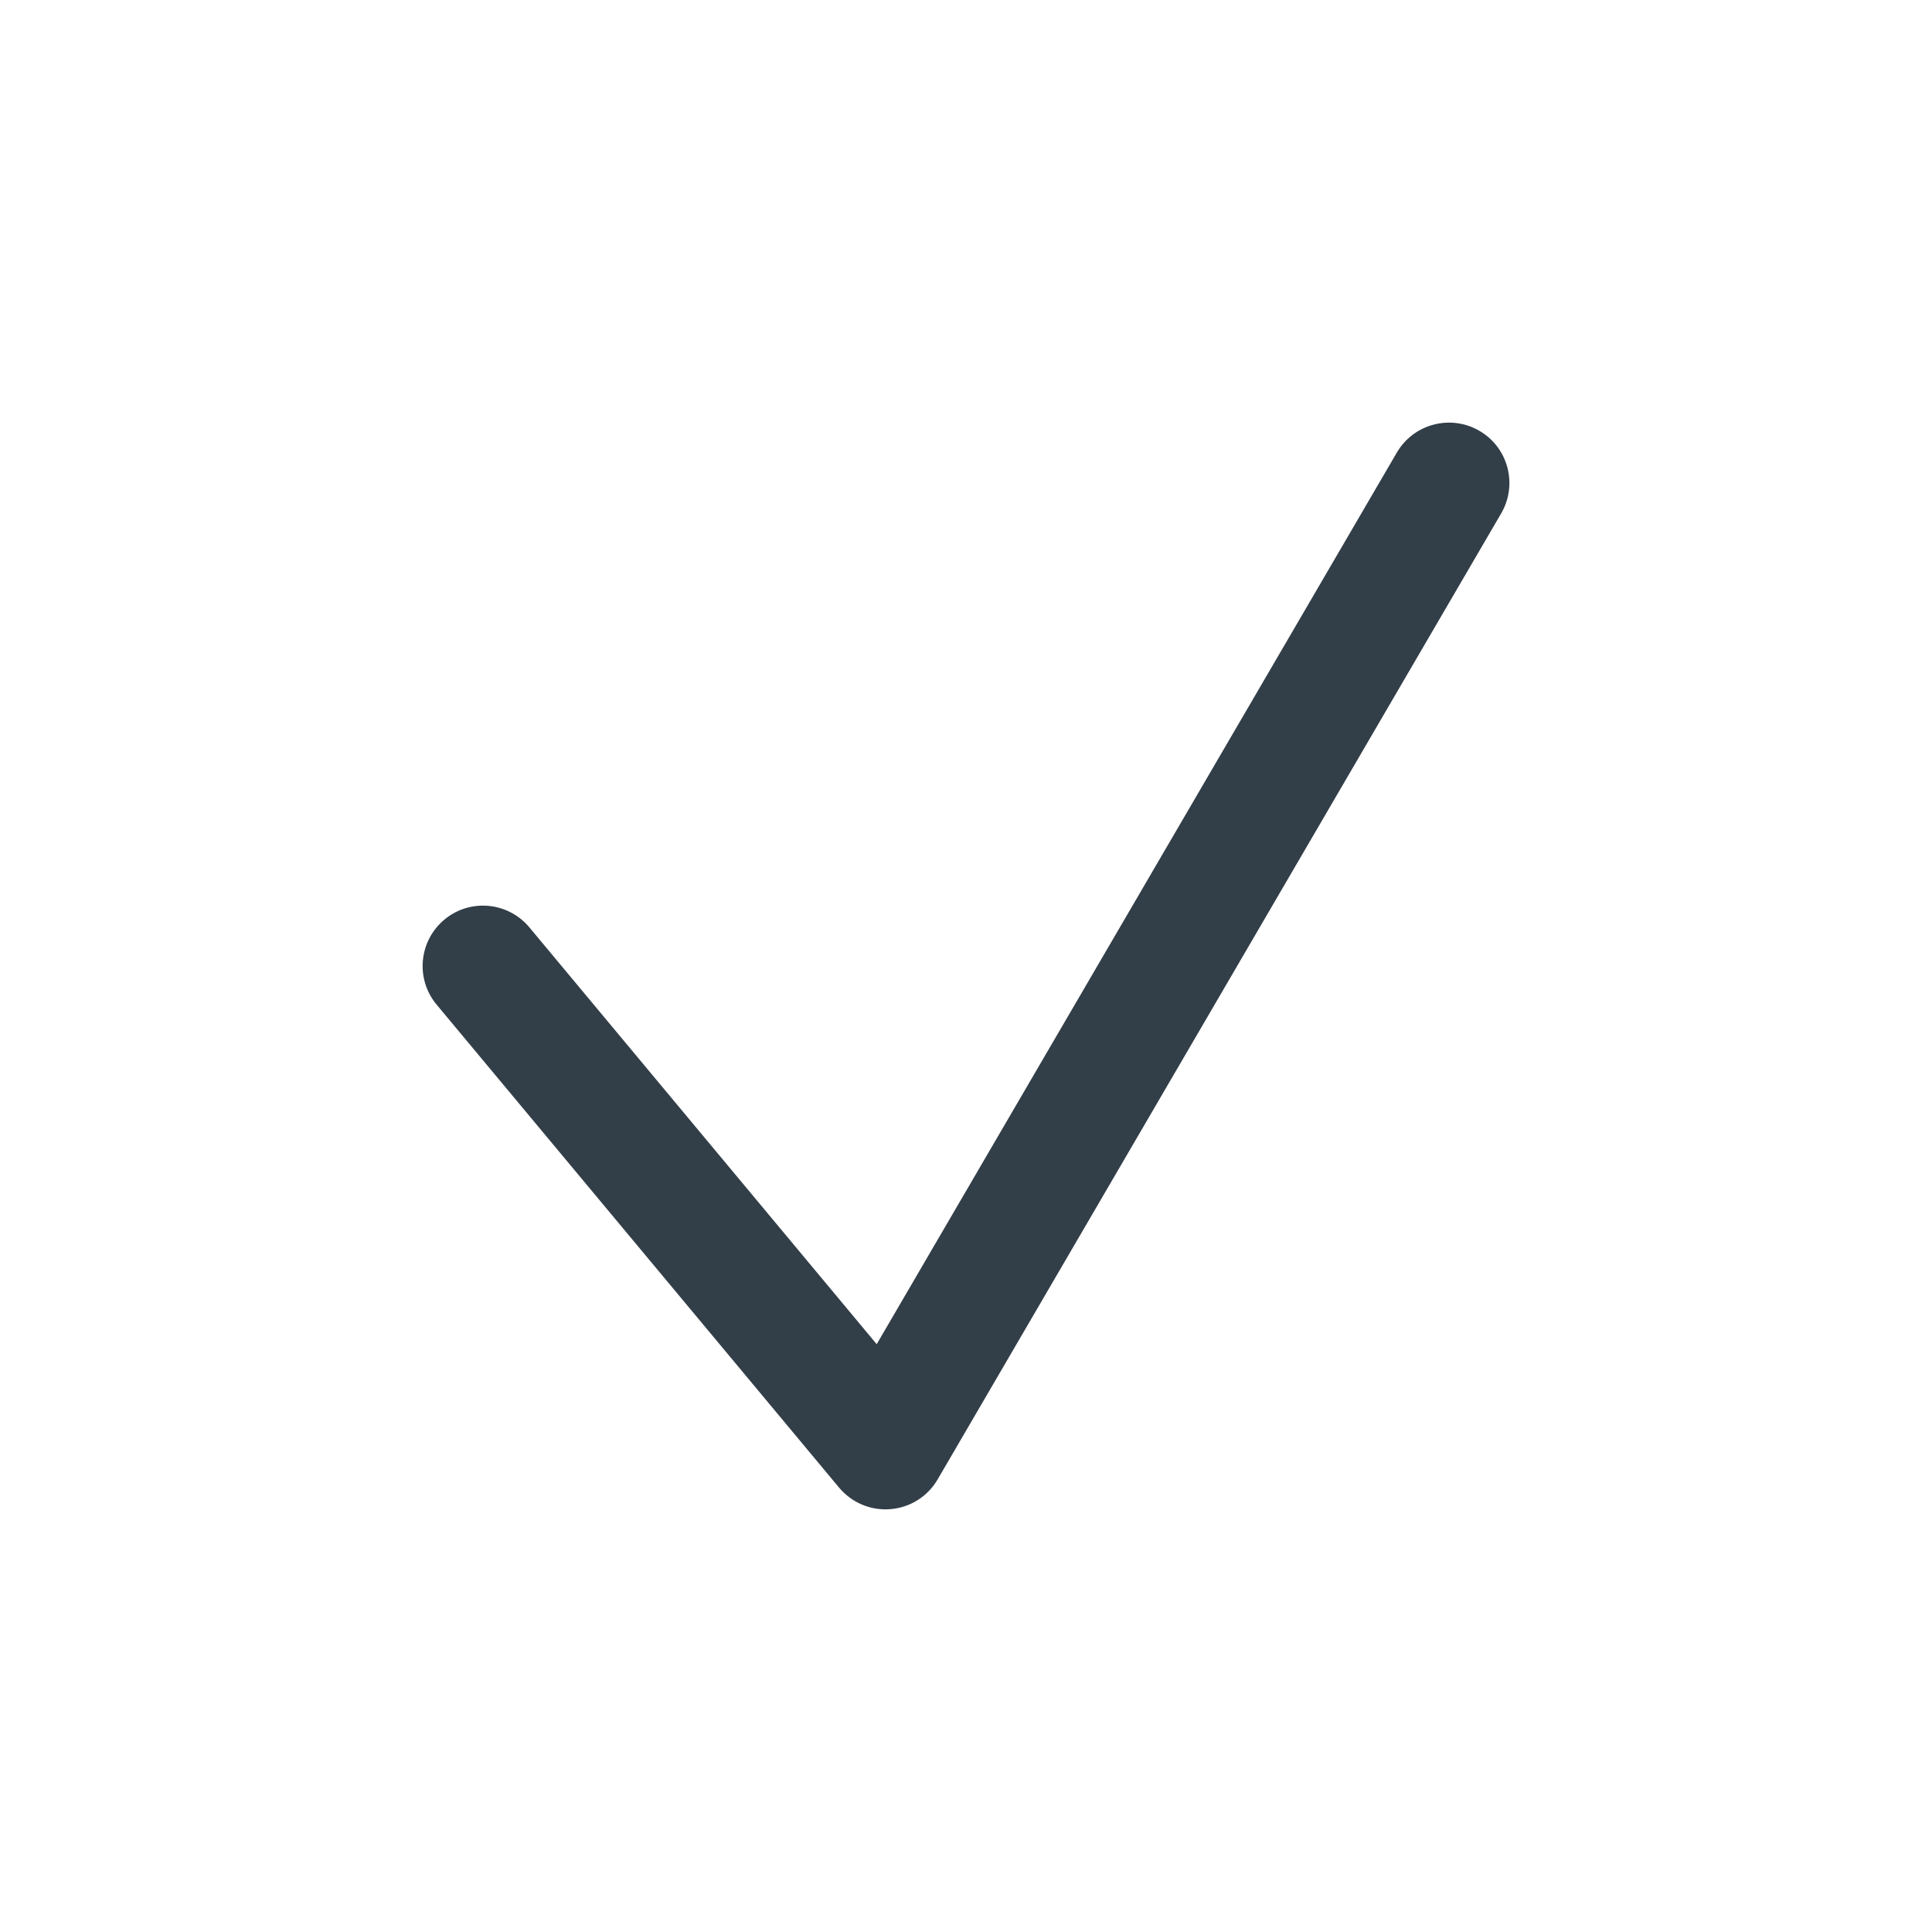
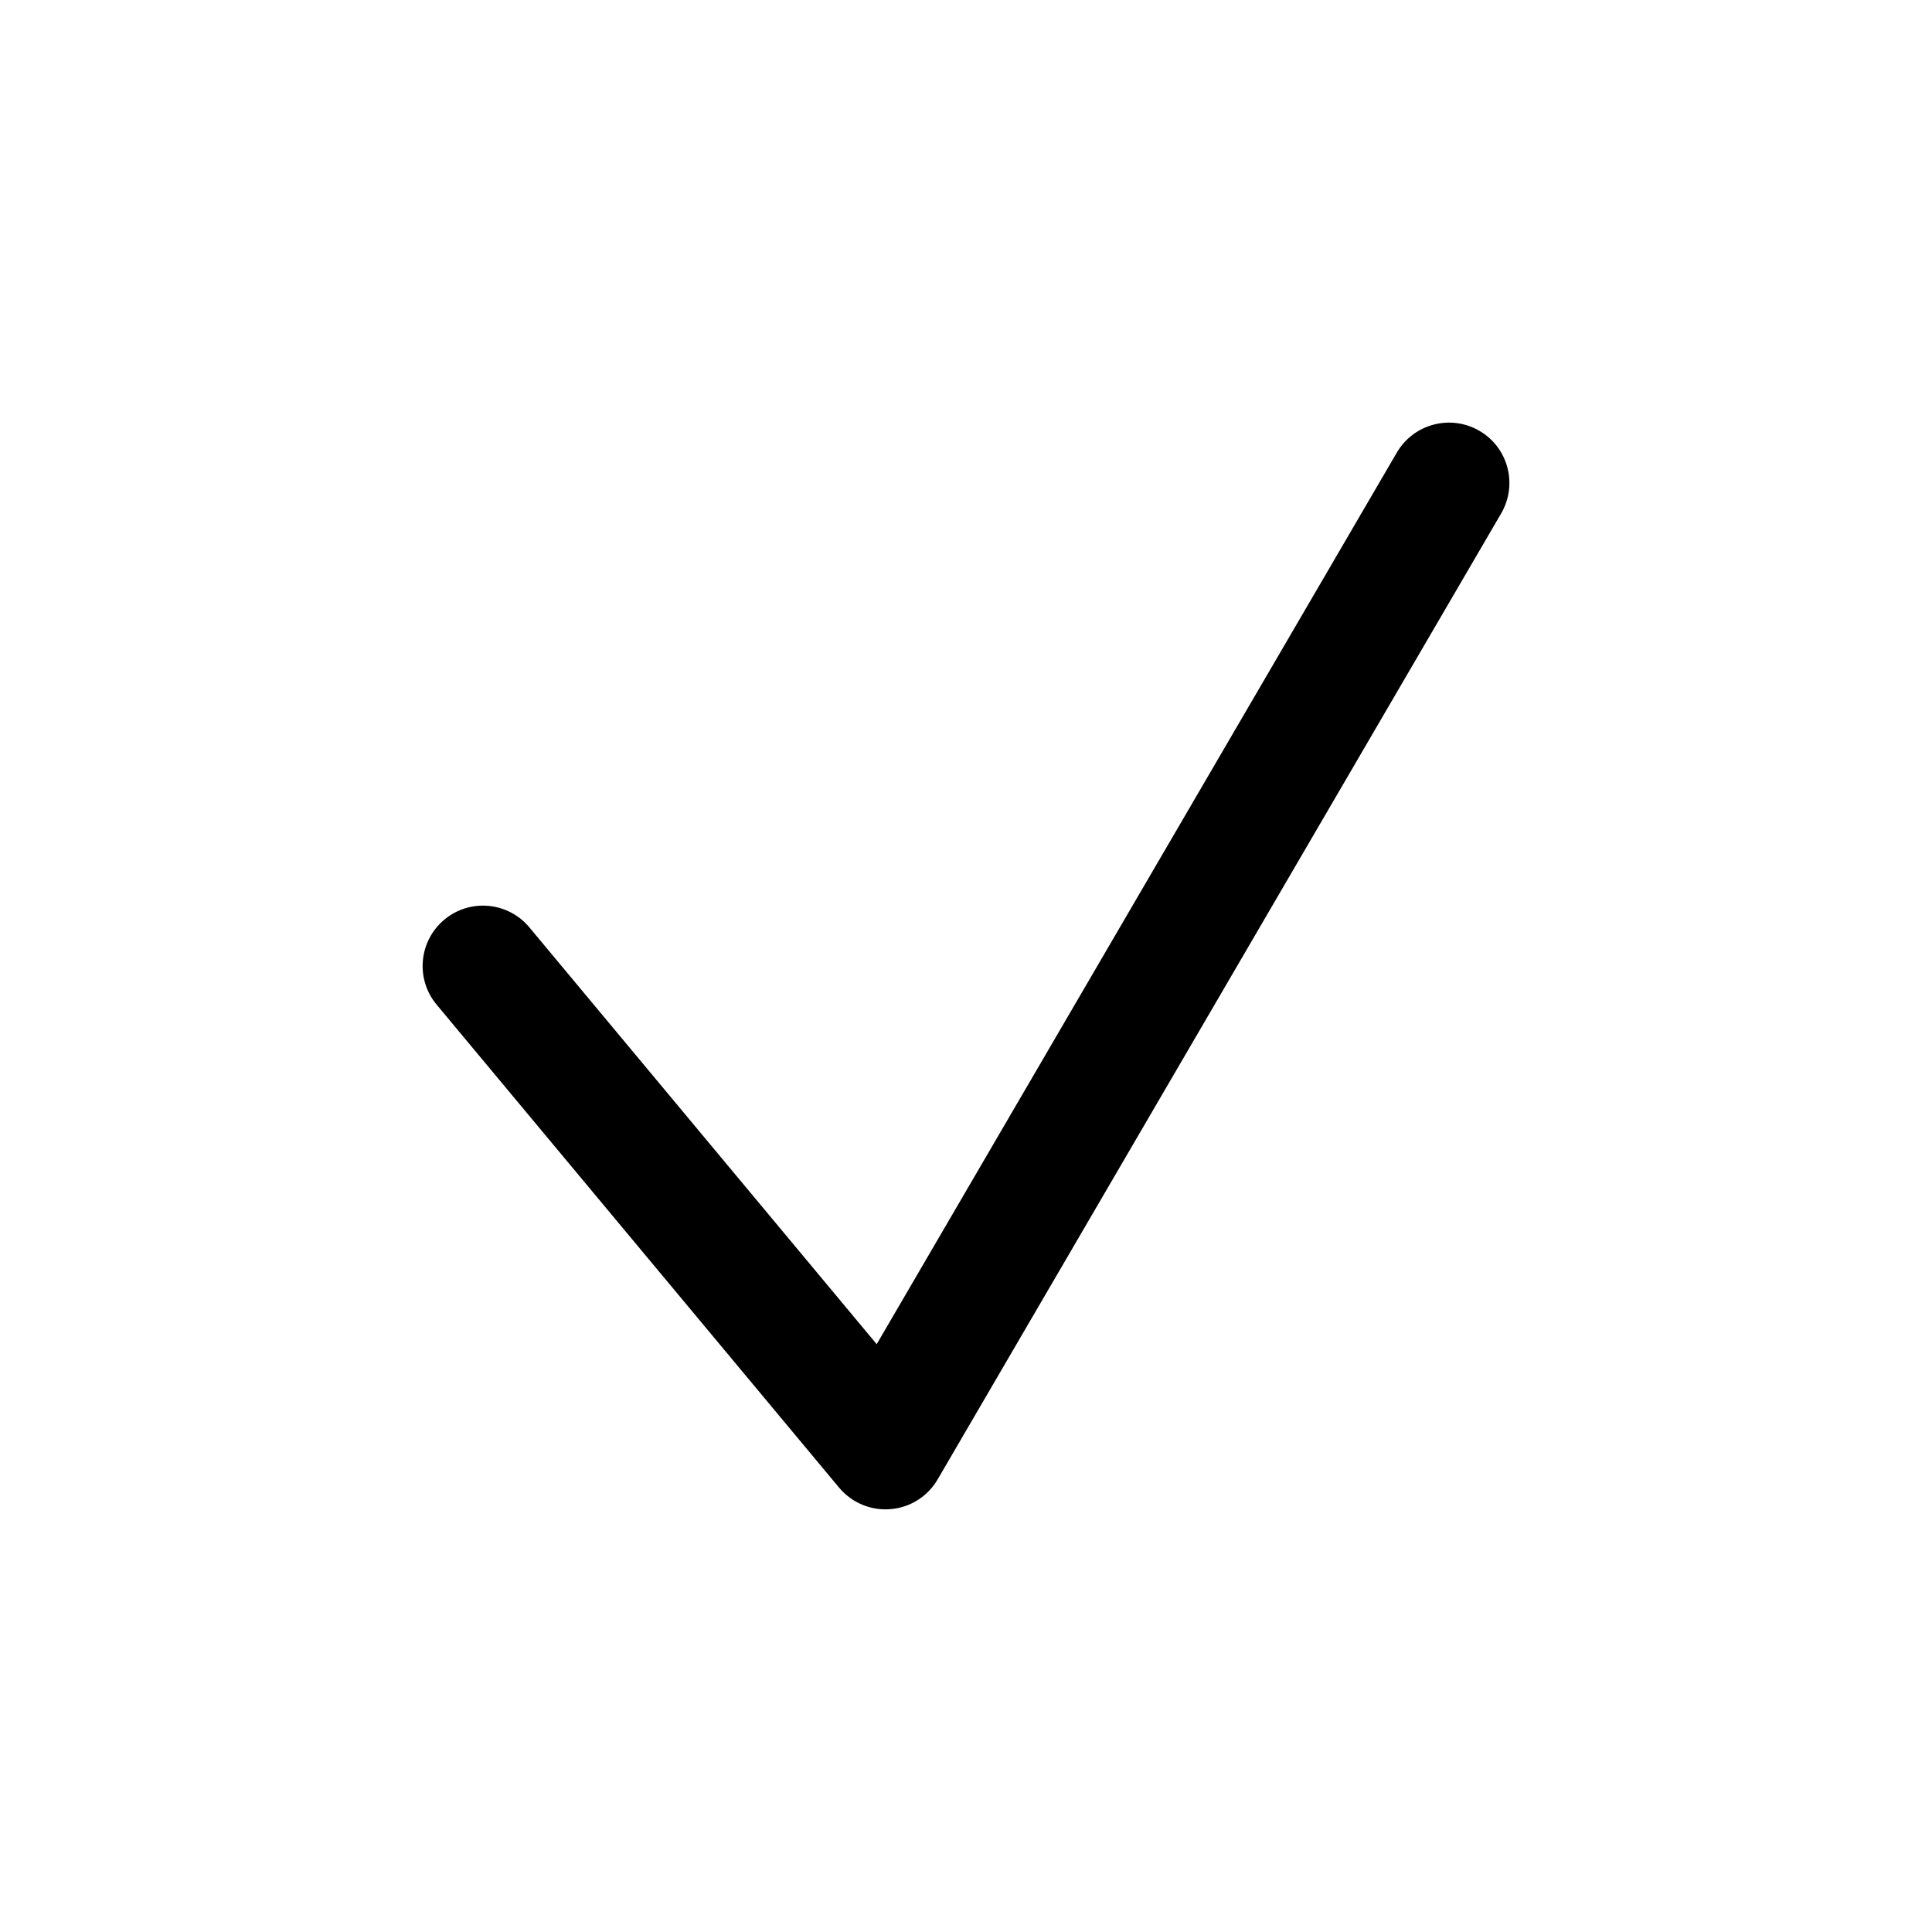
<svg xmlns="http://www.w3.org/2000/svg" width="16" height="16" viewBox="0 0 16 16" fill="none">
-   <path d="M4.384 7.68C4.207 7.468 3.892 7.439 3.68 7.616C3.468 7.793 3.439 8.108 3.616 8.32L4.384 7.68ZM12.432 4.252C12.571 4.013 12.491 3.707 12.252 3.568C12.013 3.429 11.707 3.51 11.568 3.748L12.432 4.252ZM7.333 12L6.949 12.32C7.054 12.445 7.212 12.512 7.375 12.498C7.537 12.485 7.683 12.393 7.765 12.252L7.333 12ZM11.568 3.748L6.901 11.748L7.765 12.252L12.432 4.252L11.568 3.748ZM7.717 11.68L4.384 7.68L3.616 8.32L6.949 12.32L7.717 11.68Z" fill="#323E48" />
+   <path d="M4.384 7.68C4.207 7.468 3.892 7.439 3.68 7.616C3.468 7.793 3.439 8.108 3.616 8.32L4.384 7.68ZM12.432 4.252C12.571 4.013 12.491 3.707 12.252 3.568C12.013 3.429 11.707 3.51 11.568 3.748L12.432 4.252ZM7.333 12L6.949 12.32C7.054 12.445 7.212 12.512 7.375 12.498C7.537 12.485 7.683 12.393 7.765 12.252L7.333 12ZM11.568 3.748L6.901 11.748L7.765 12.252L12.432 4.252L11.568 3.748ZM7.717 11.68L4.384 7.68L3.616 8.32L6.949 12.32L7.717 11.68Z" fill="currentColor" />
</svg>
